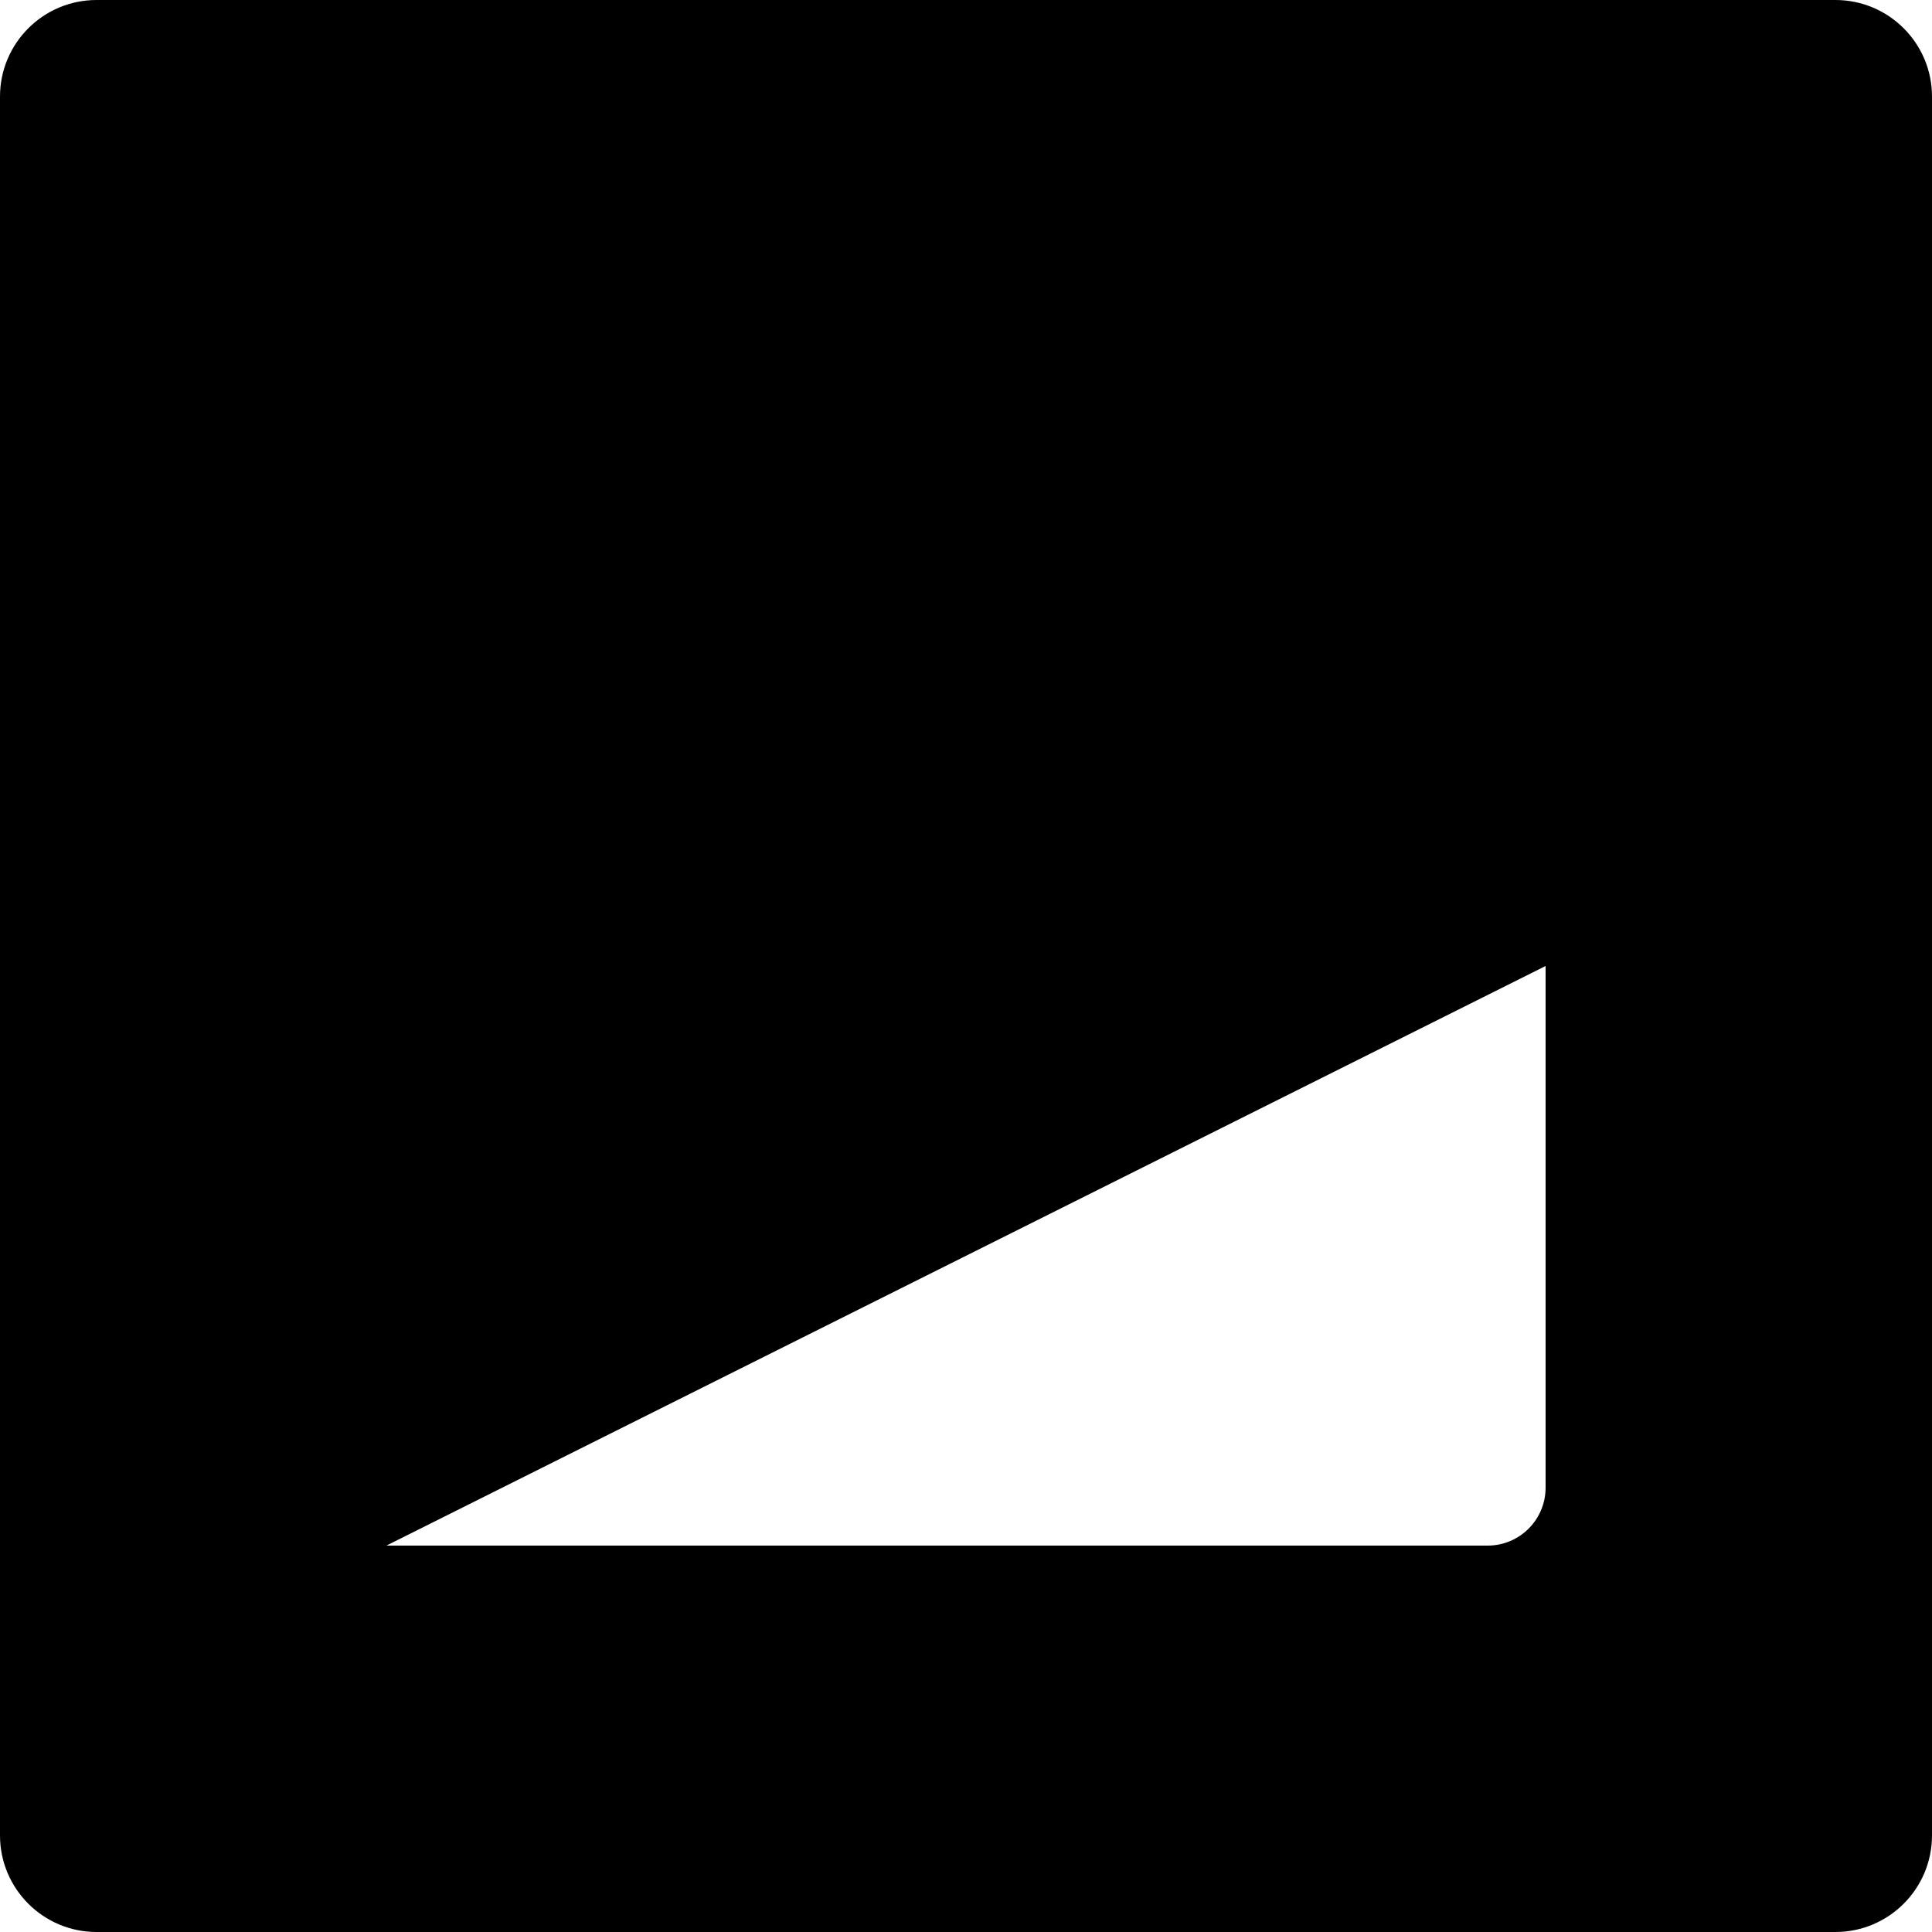
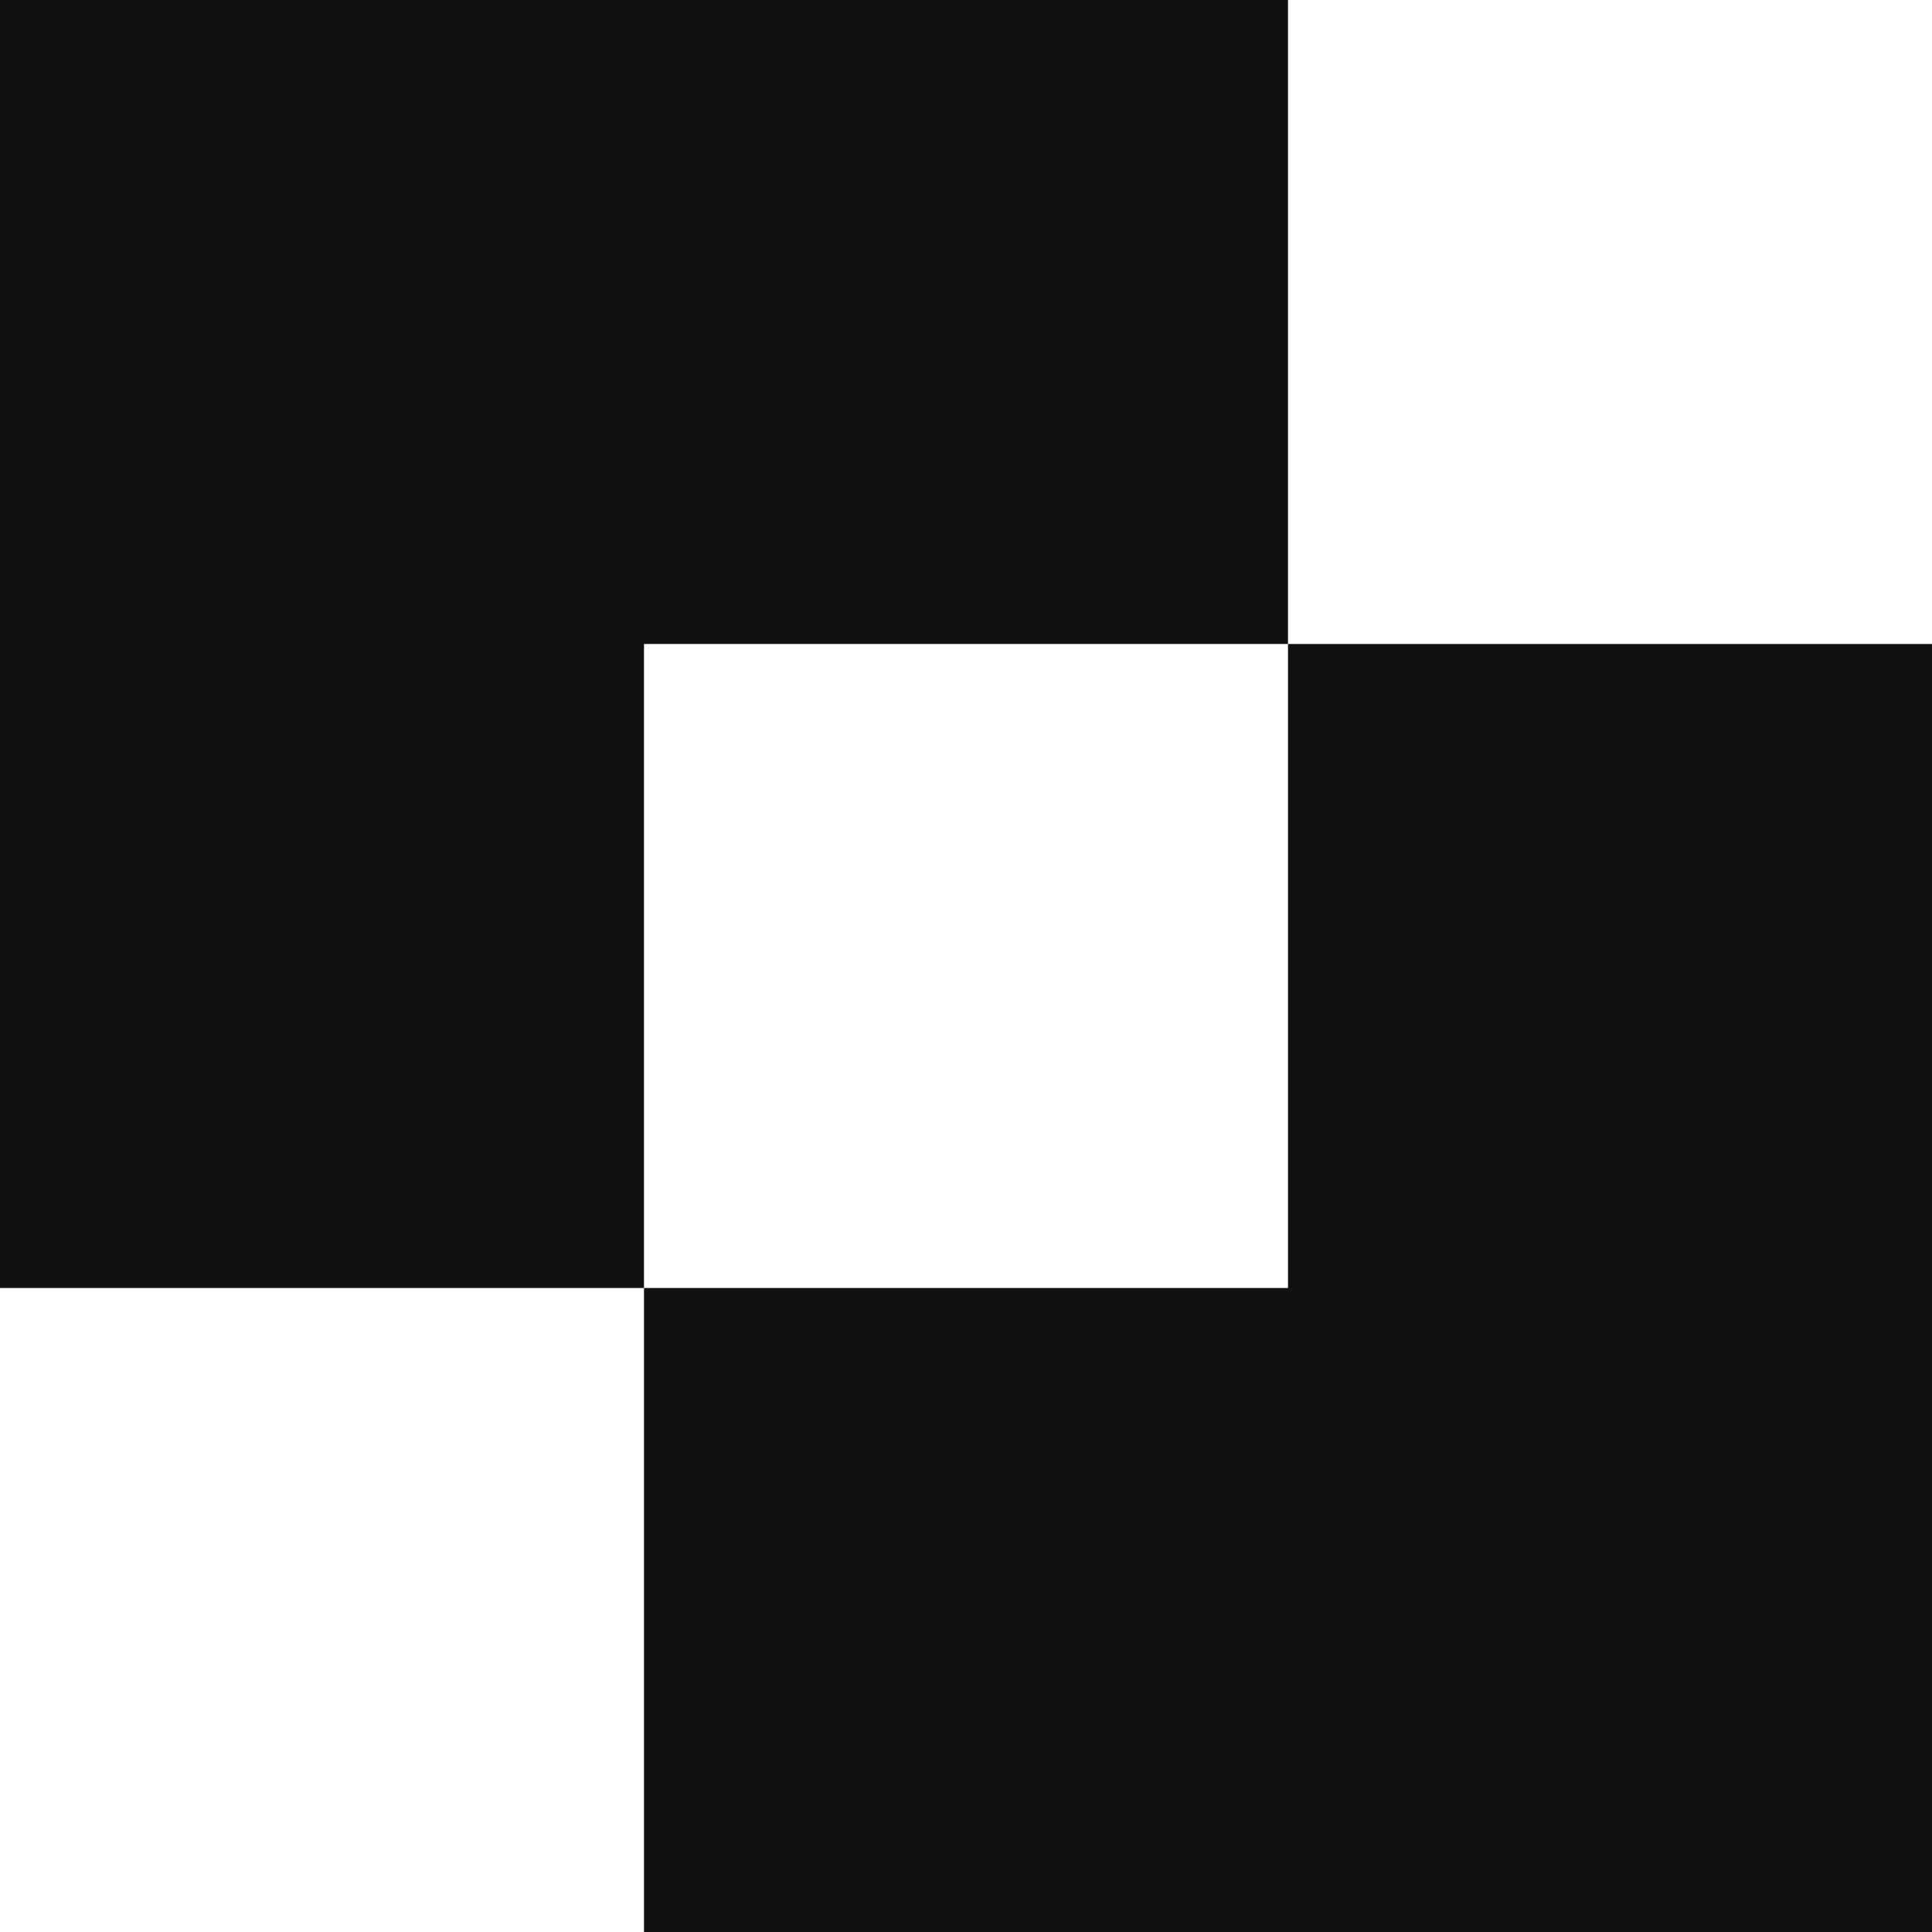
- <svg xmlns="http://www.w3.org/2000/svg" viewBox="0 0 100 100">
-   <path d="M95,0H5A5,5,0,0,0,0,5V95a5,5,0,0,0,5,5H95a5,5,0,0,0,5-5V5A5,5,0,0,0,95,0ZM80,77a3,3,0,0,1-3,3H20L80,50V77Z" transform="translate(0 0)" />
+ <svg xmlns="http://www.w3.org/2000/svg" width="489px" height="489px" viewBox="0 0 489 489" version="1.1">
+   <defs />
+   <g id="Page-1" stroke="none" stroke-width="1" fill="none" fill-rule="evenodd">
+     <g id="Artboard" fill="#111111">
+       <path d="M0,0 L163,0 L163,163 L0,163 L0,0 Z M163,0 L326,0 L326,163 L163,163 L163,0 Z M0,163 L163,163 L163,326 L0,326 L0,163 Z" id="Combined-Shape" />
+       <path d="M163,163 L326,163 L326,326 L163,326 L163,163 Z M326,163 L489,163 L489,326 L326,326 L326,163 Z M163,326 L326,326 L326,489 L163,489 L163,326 Z" id="Combined-Shape-Copy" transform="translate(326, 326) rotate(-180) translate(-326, -326) " />
+     </g>
+   </g>
</svg>
